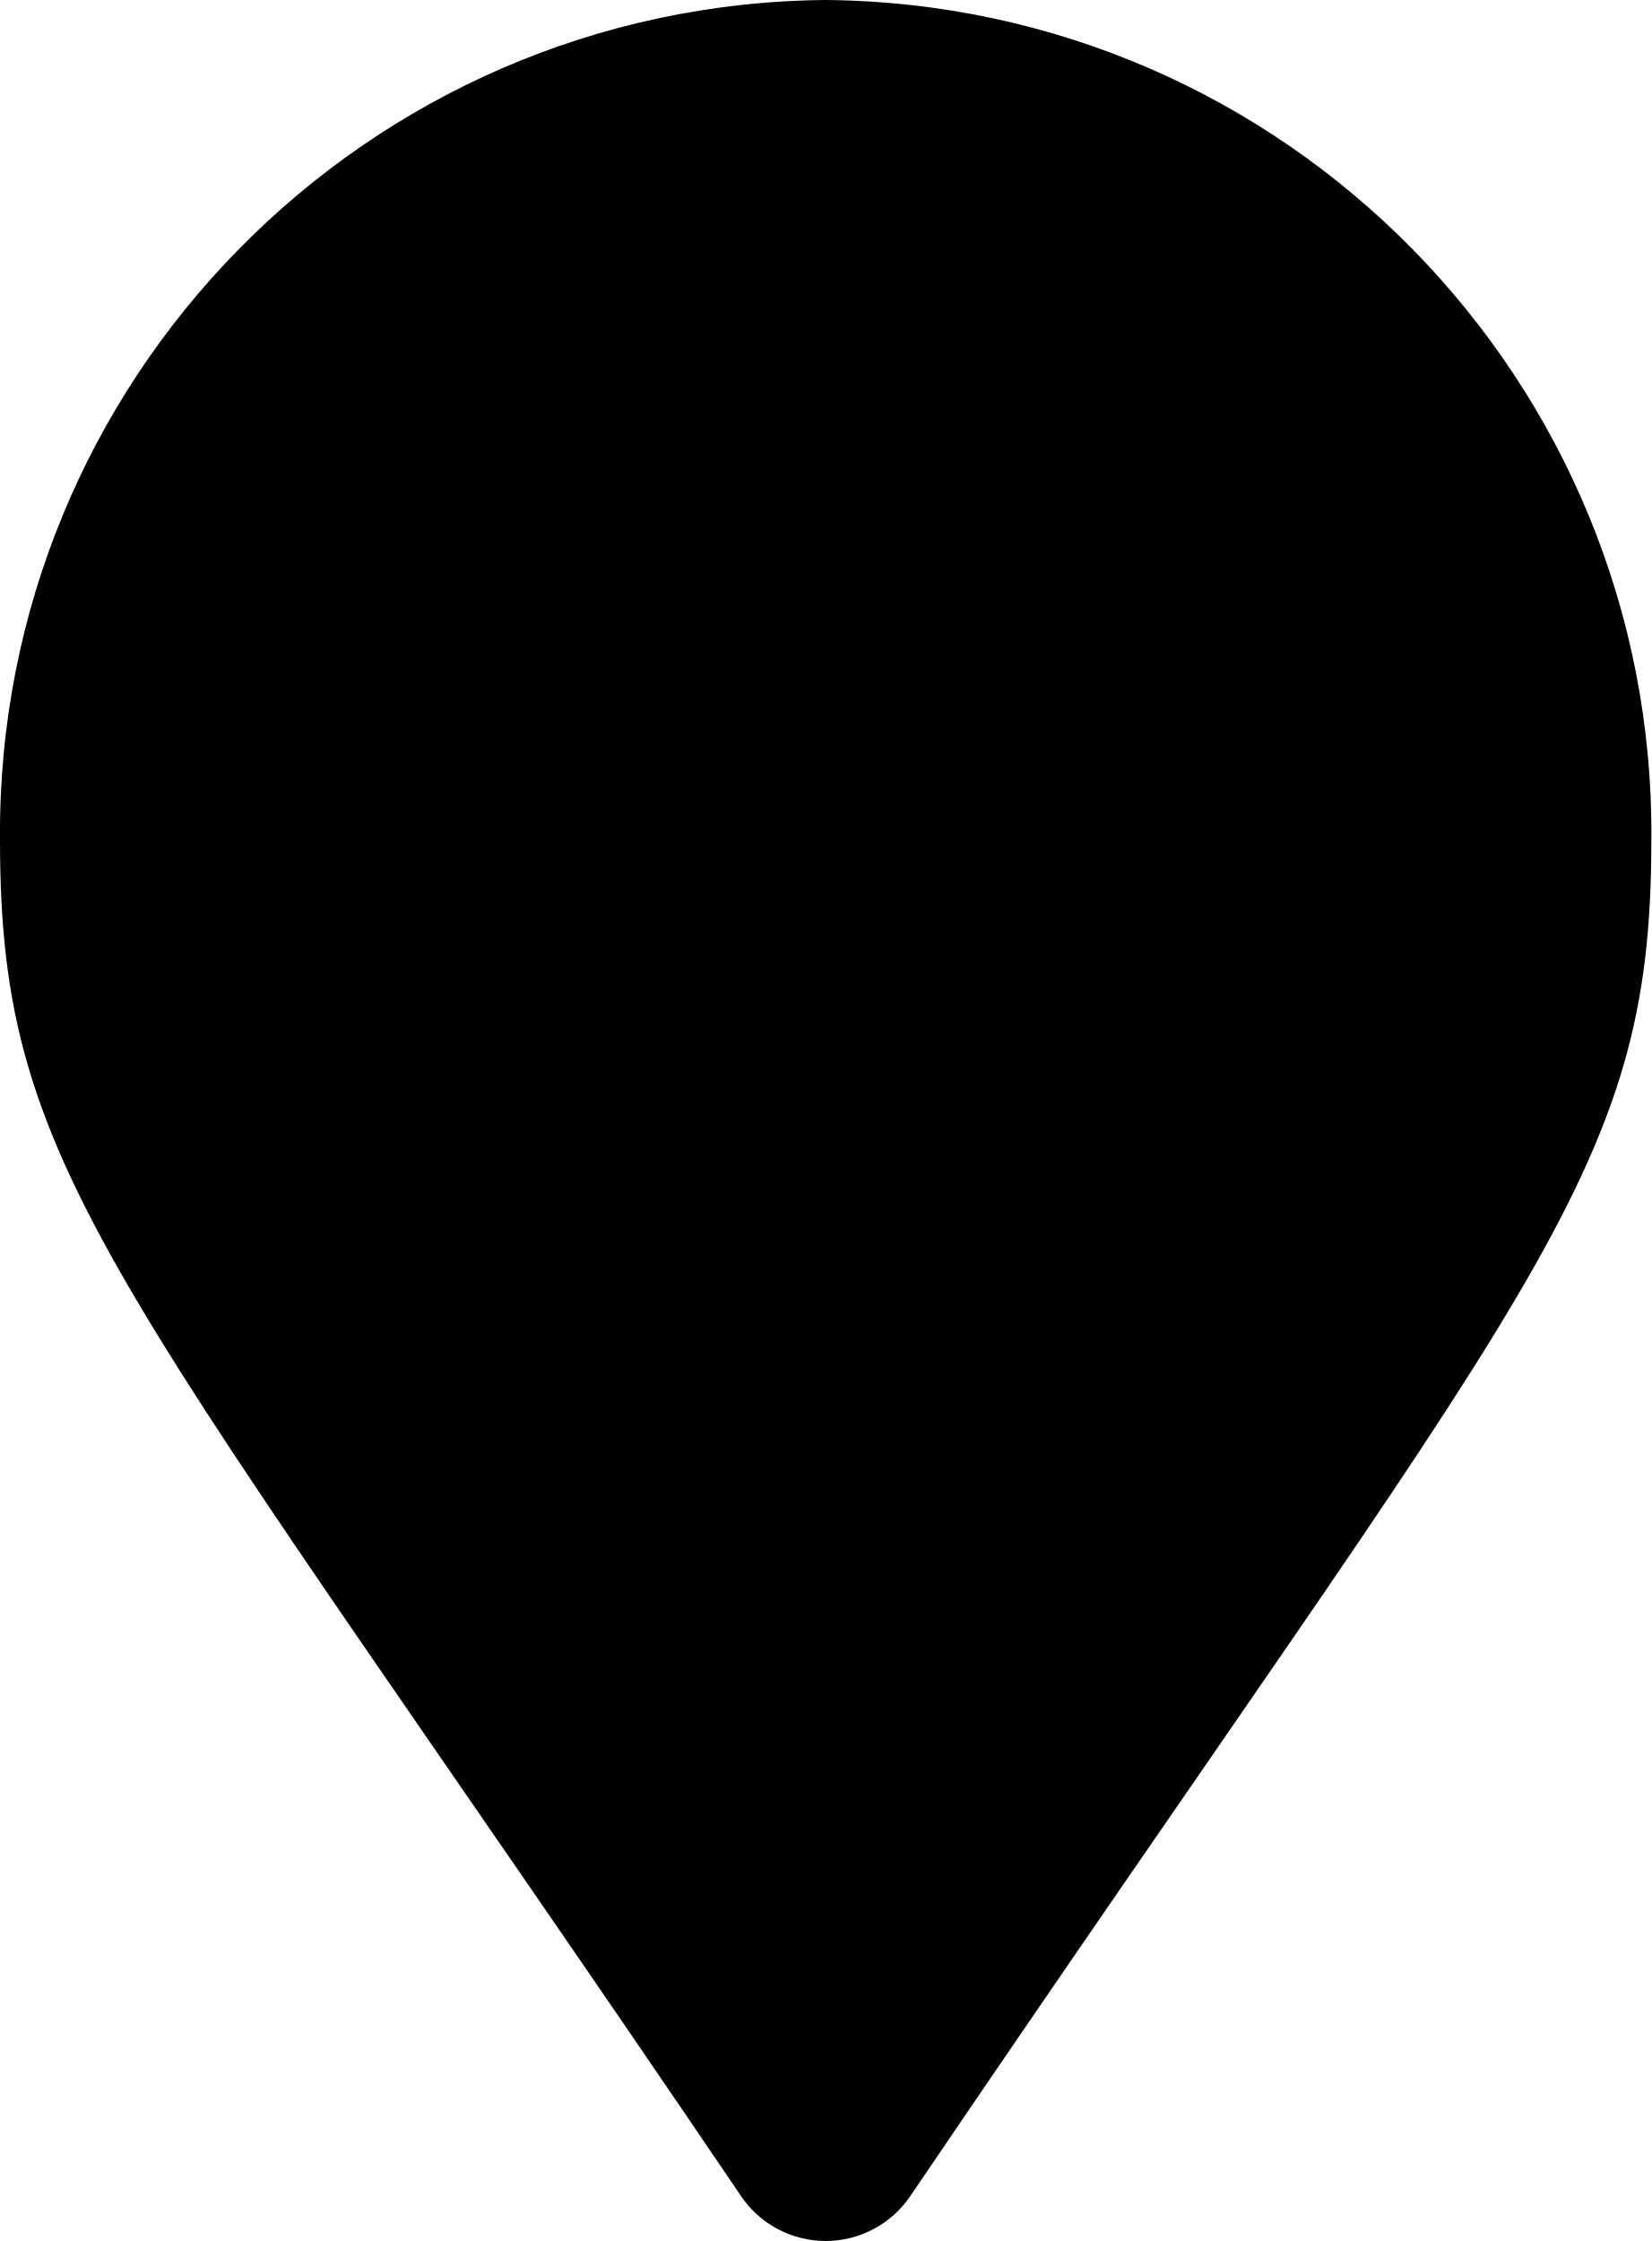
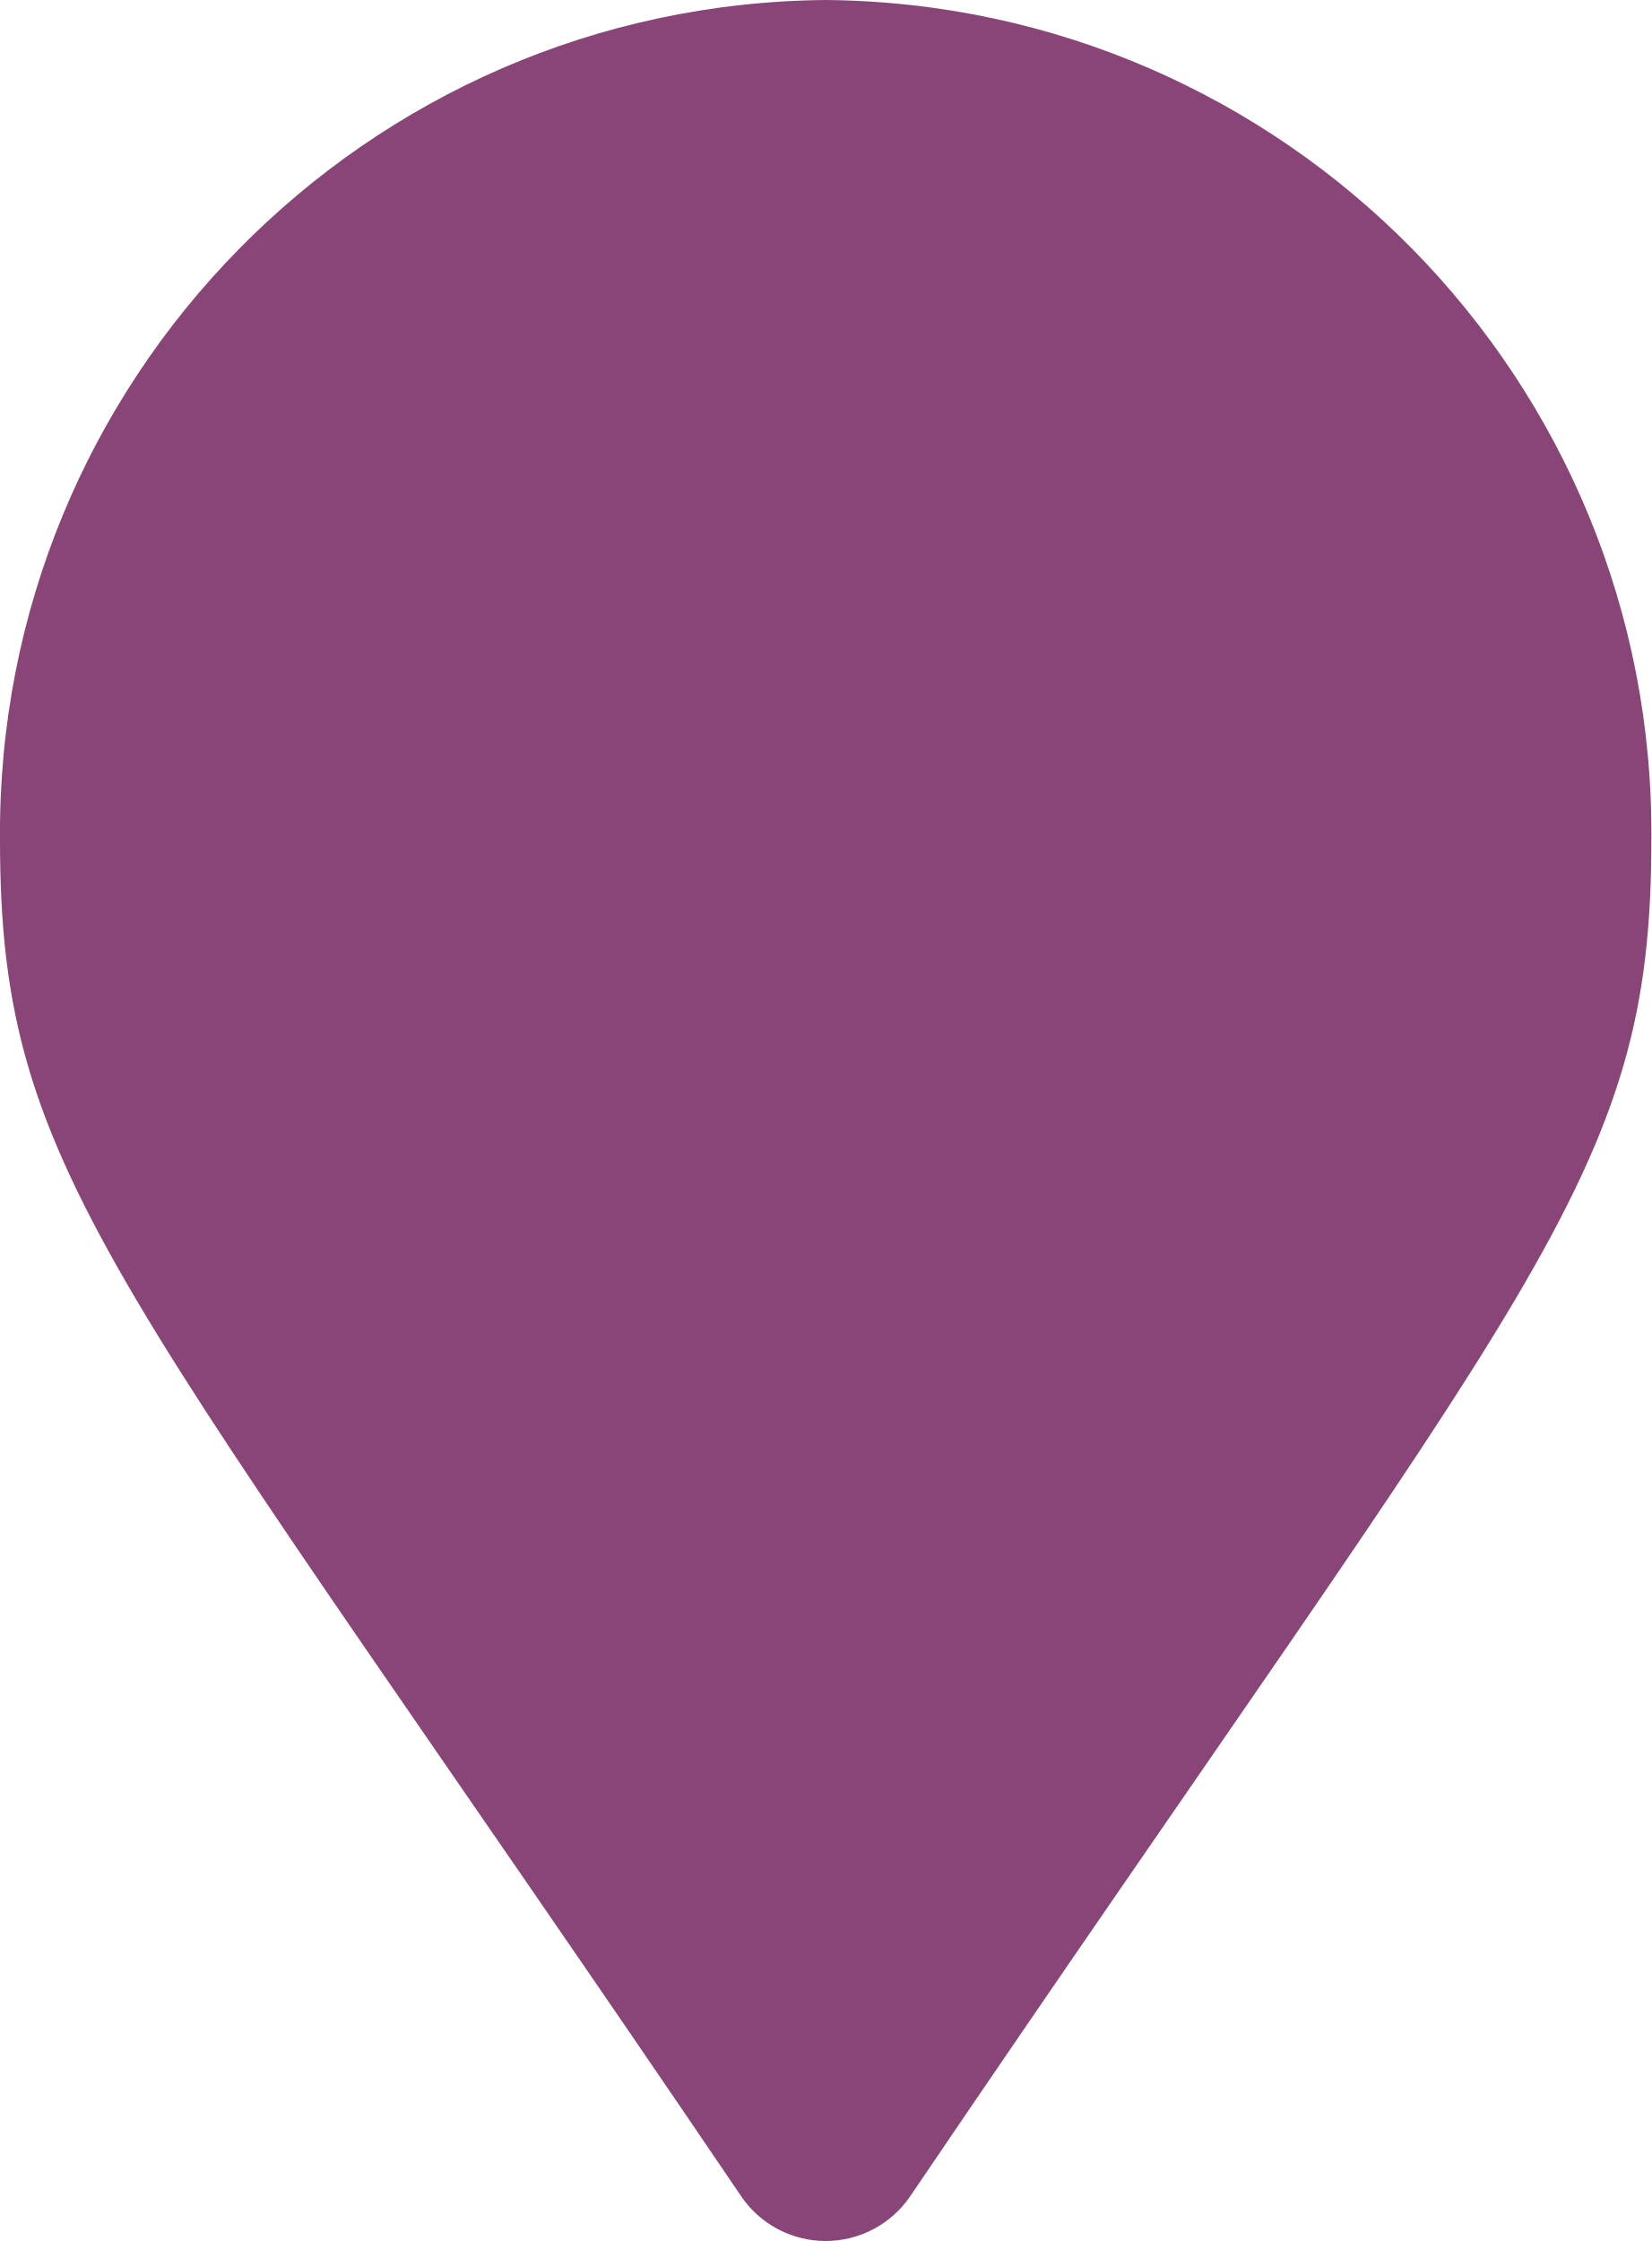
<svg xmlns="http://www.w3.org/2000/svg" width="42.222" height="57.296" viewBox="0 0 42.222 57.296">
  <g id="Group_218" data-name="Group 218" transform="translate(-1175.818 -373.852)">
-     <path id="Icon_awesome-map-marker-alt" data-name="Icon awesome-map-marker-alt" d="M18.942,56.14C2.965,32.568,0,30.149,0,21.486A21.3,21.3,0,0,1,21.111,0,21.3,21.3,0,0,1,42.222,21.486c0,8.663-2.965,11.082-18.942,34.654a2.614,2.614,0,0,1-4.339,0Zm2.17-25.7a8.954,8.954,0,1,0-8.8-8.953A8.875,8.875,0,0,0,21.111,30.439Z" transform="translate(1175.818 373.852)" fill="#000" />
-     <path id="Path_247" data-name="Path 247" d="M15.5,0A15.5,15.5,0,1,1,0,15.5,15.5,15.5,0,0,1,15.5,0Z" transform="translate(1181.429 380)" fill="#000" />
+     <path id="Icon_awesome-map-marker-alt" data-name="Icon awesome-map-marker-alt" d="M18.942,56.14C2.965,32.568,0,30.149,0,21.486A21.3,21.3,0,0,1,21.111,0,21.3,21.3,0,0,1,42.222,21.486c0,8.663-2.965,11.082-18.942,34.654a2.614,2.614,0,0,1-4.339,0Zm2.17-25.7a8.954,8.954,0,1,0-8.8-8.953A8.875,8.875,0,0,0,21.111,30.439Z" transform="translate(1175.818 373.852)" fill="#894578" />
+     <path id="Path_247" data-name="Path 247" d="M15.5,0A15.5,15.5,0,1,1,0,15.5,15.5,15.5,0,0,1,15.5,0Z" transform="translate(1181.429 380)" fill="#894578" />
  </g>
</svg>
